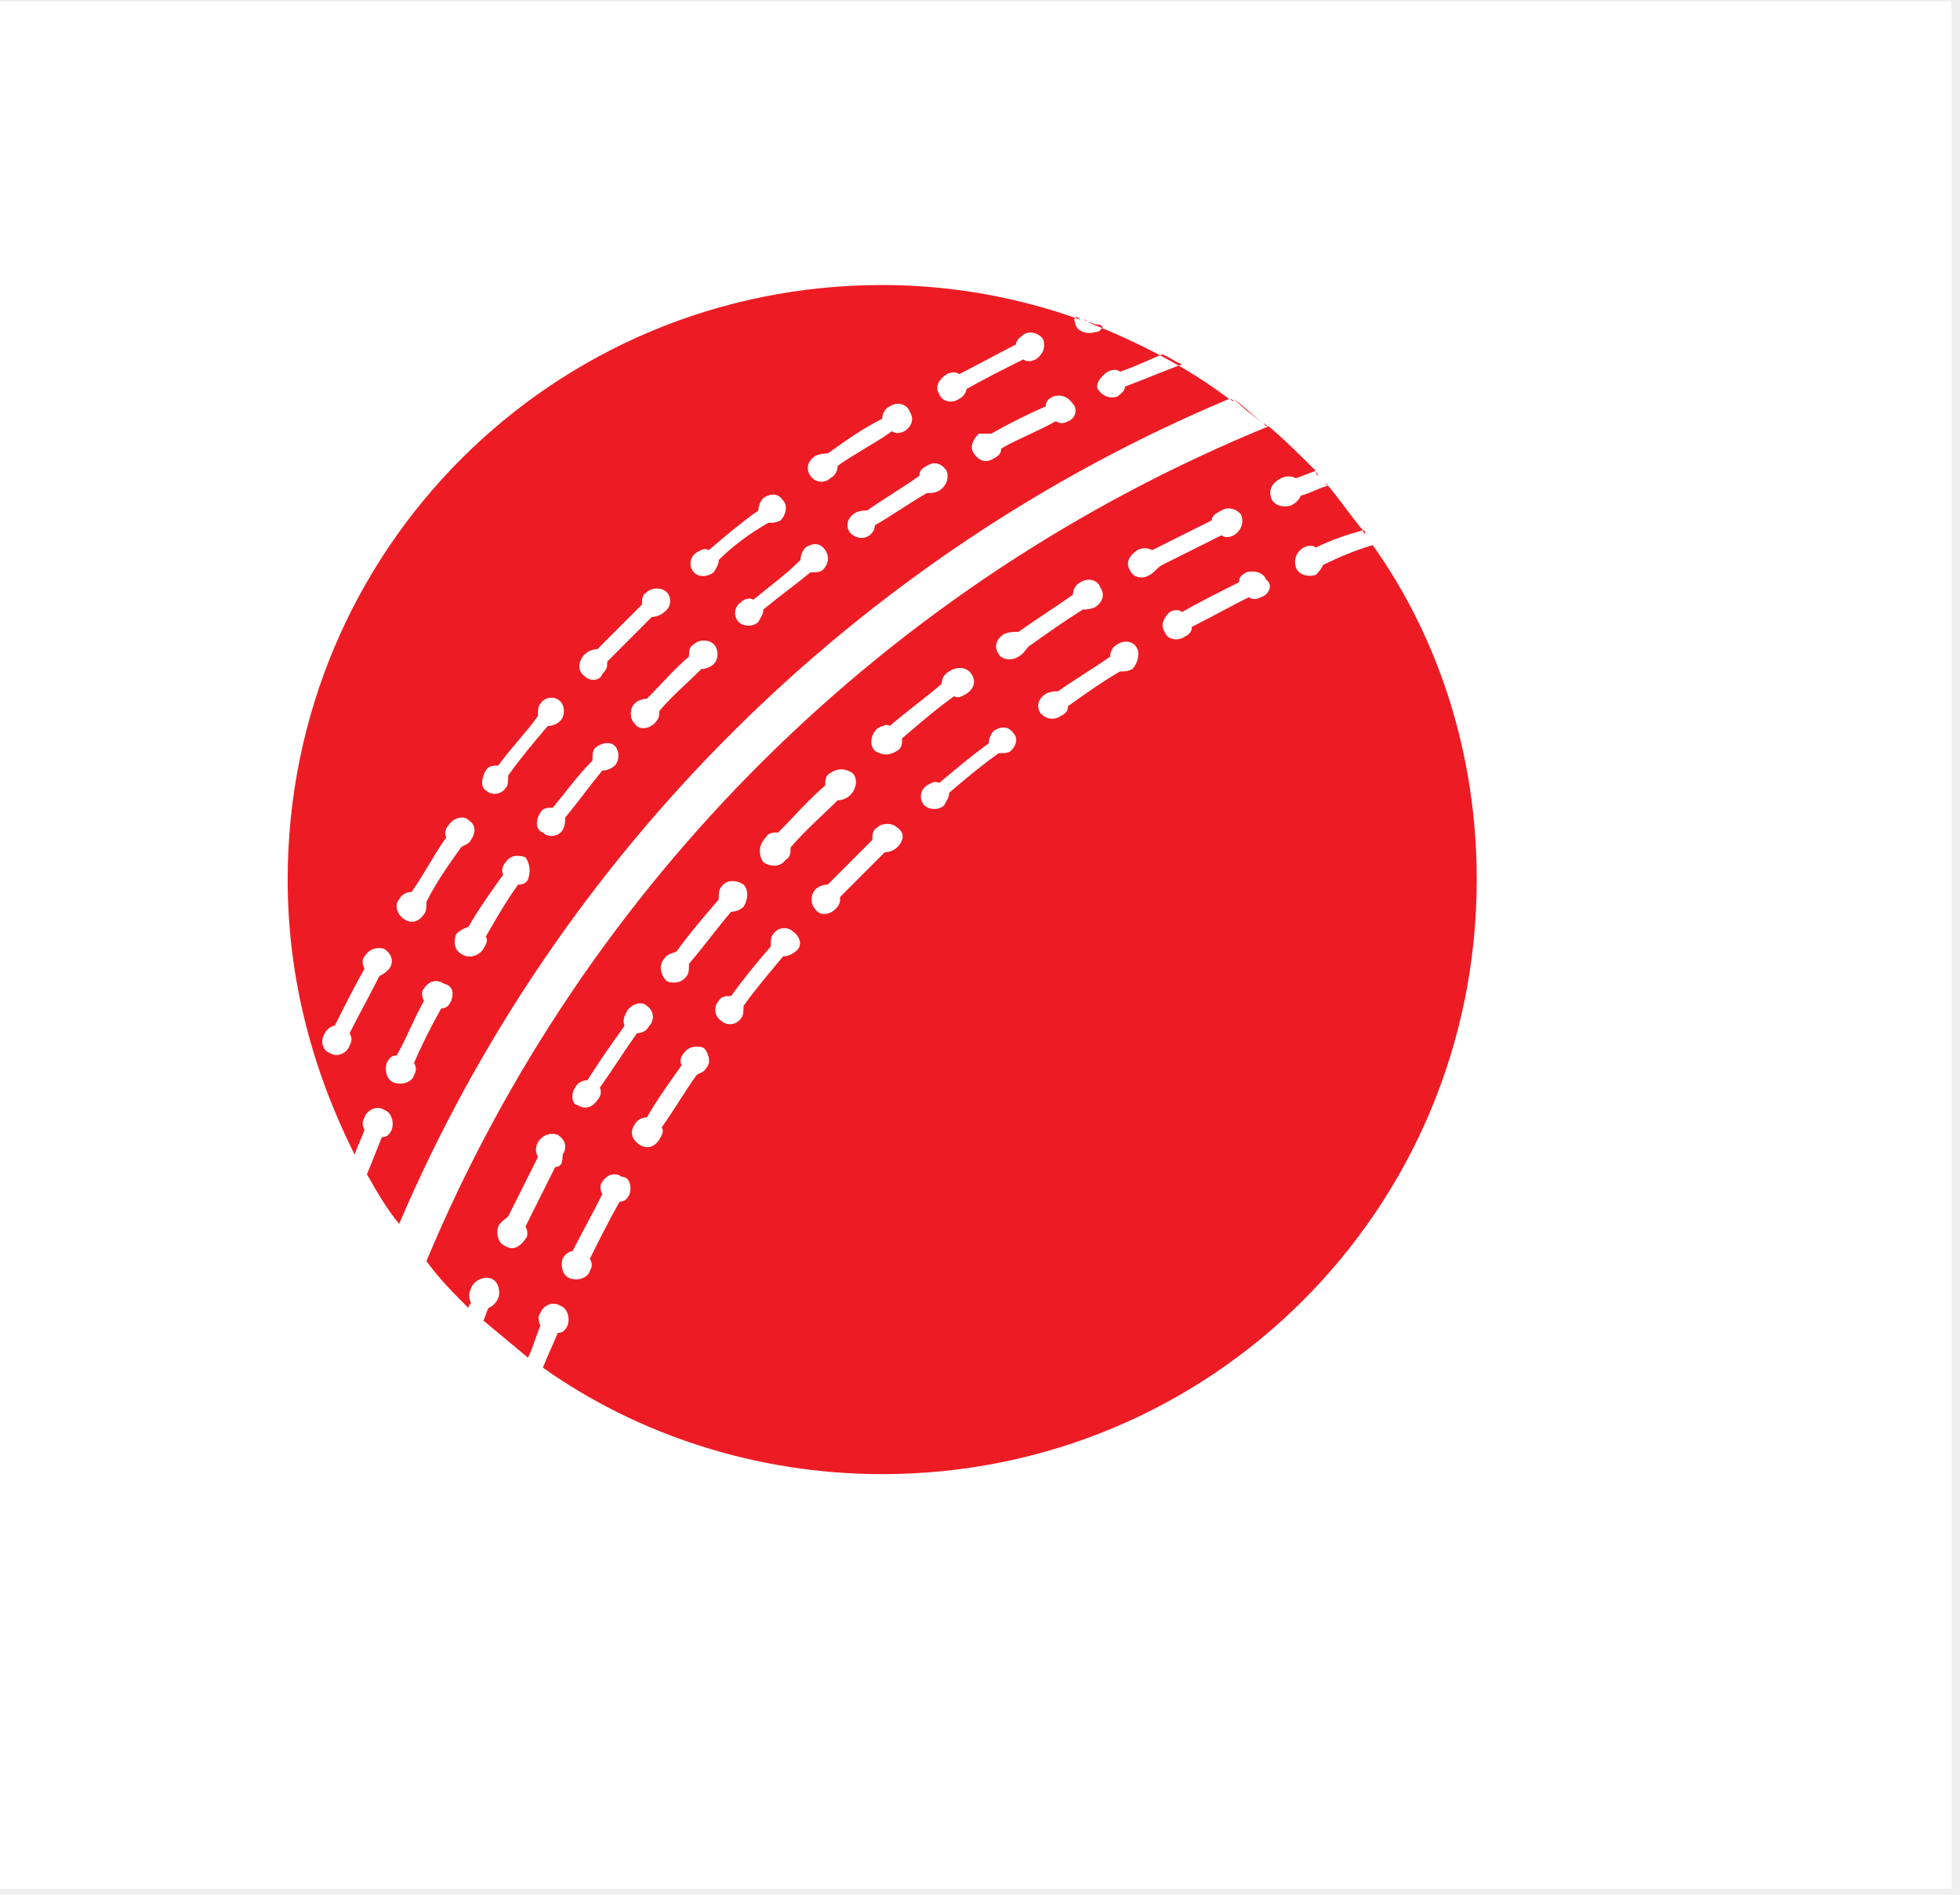
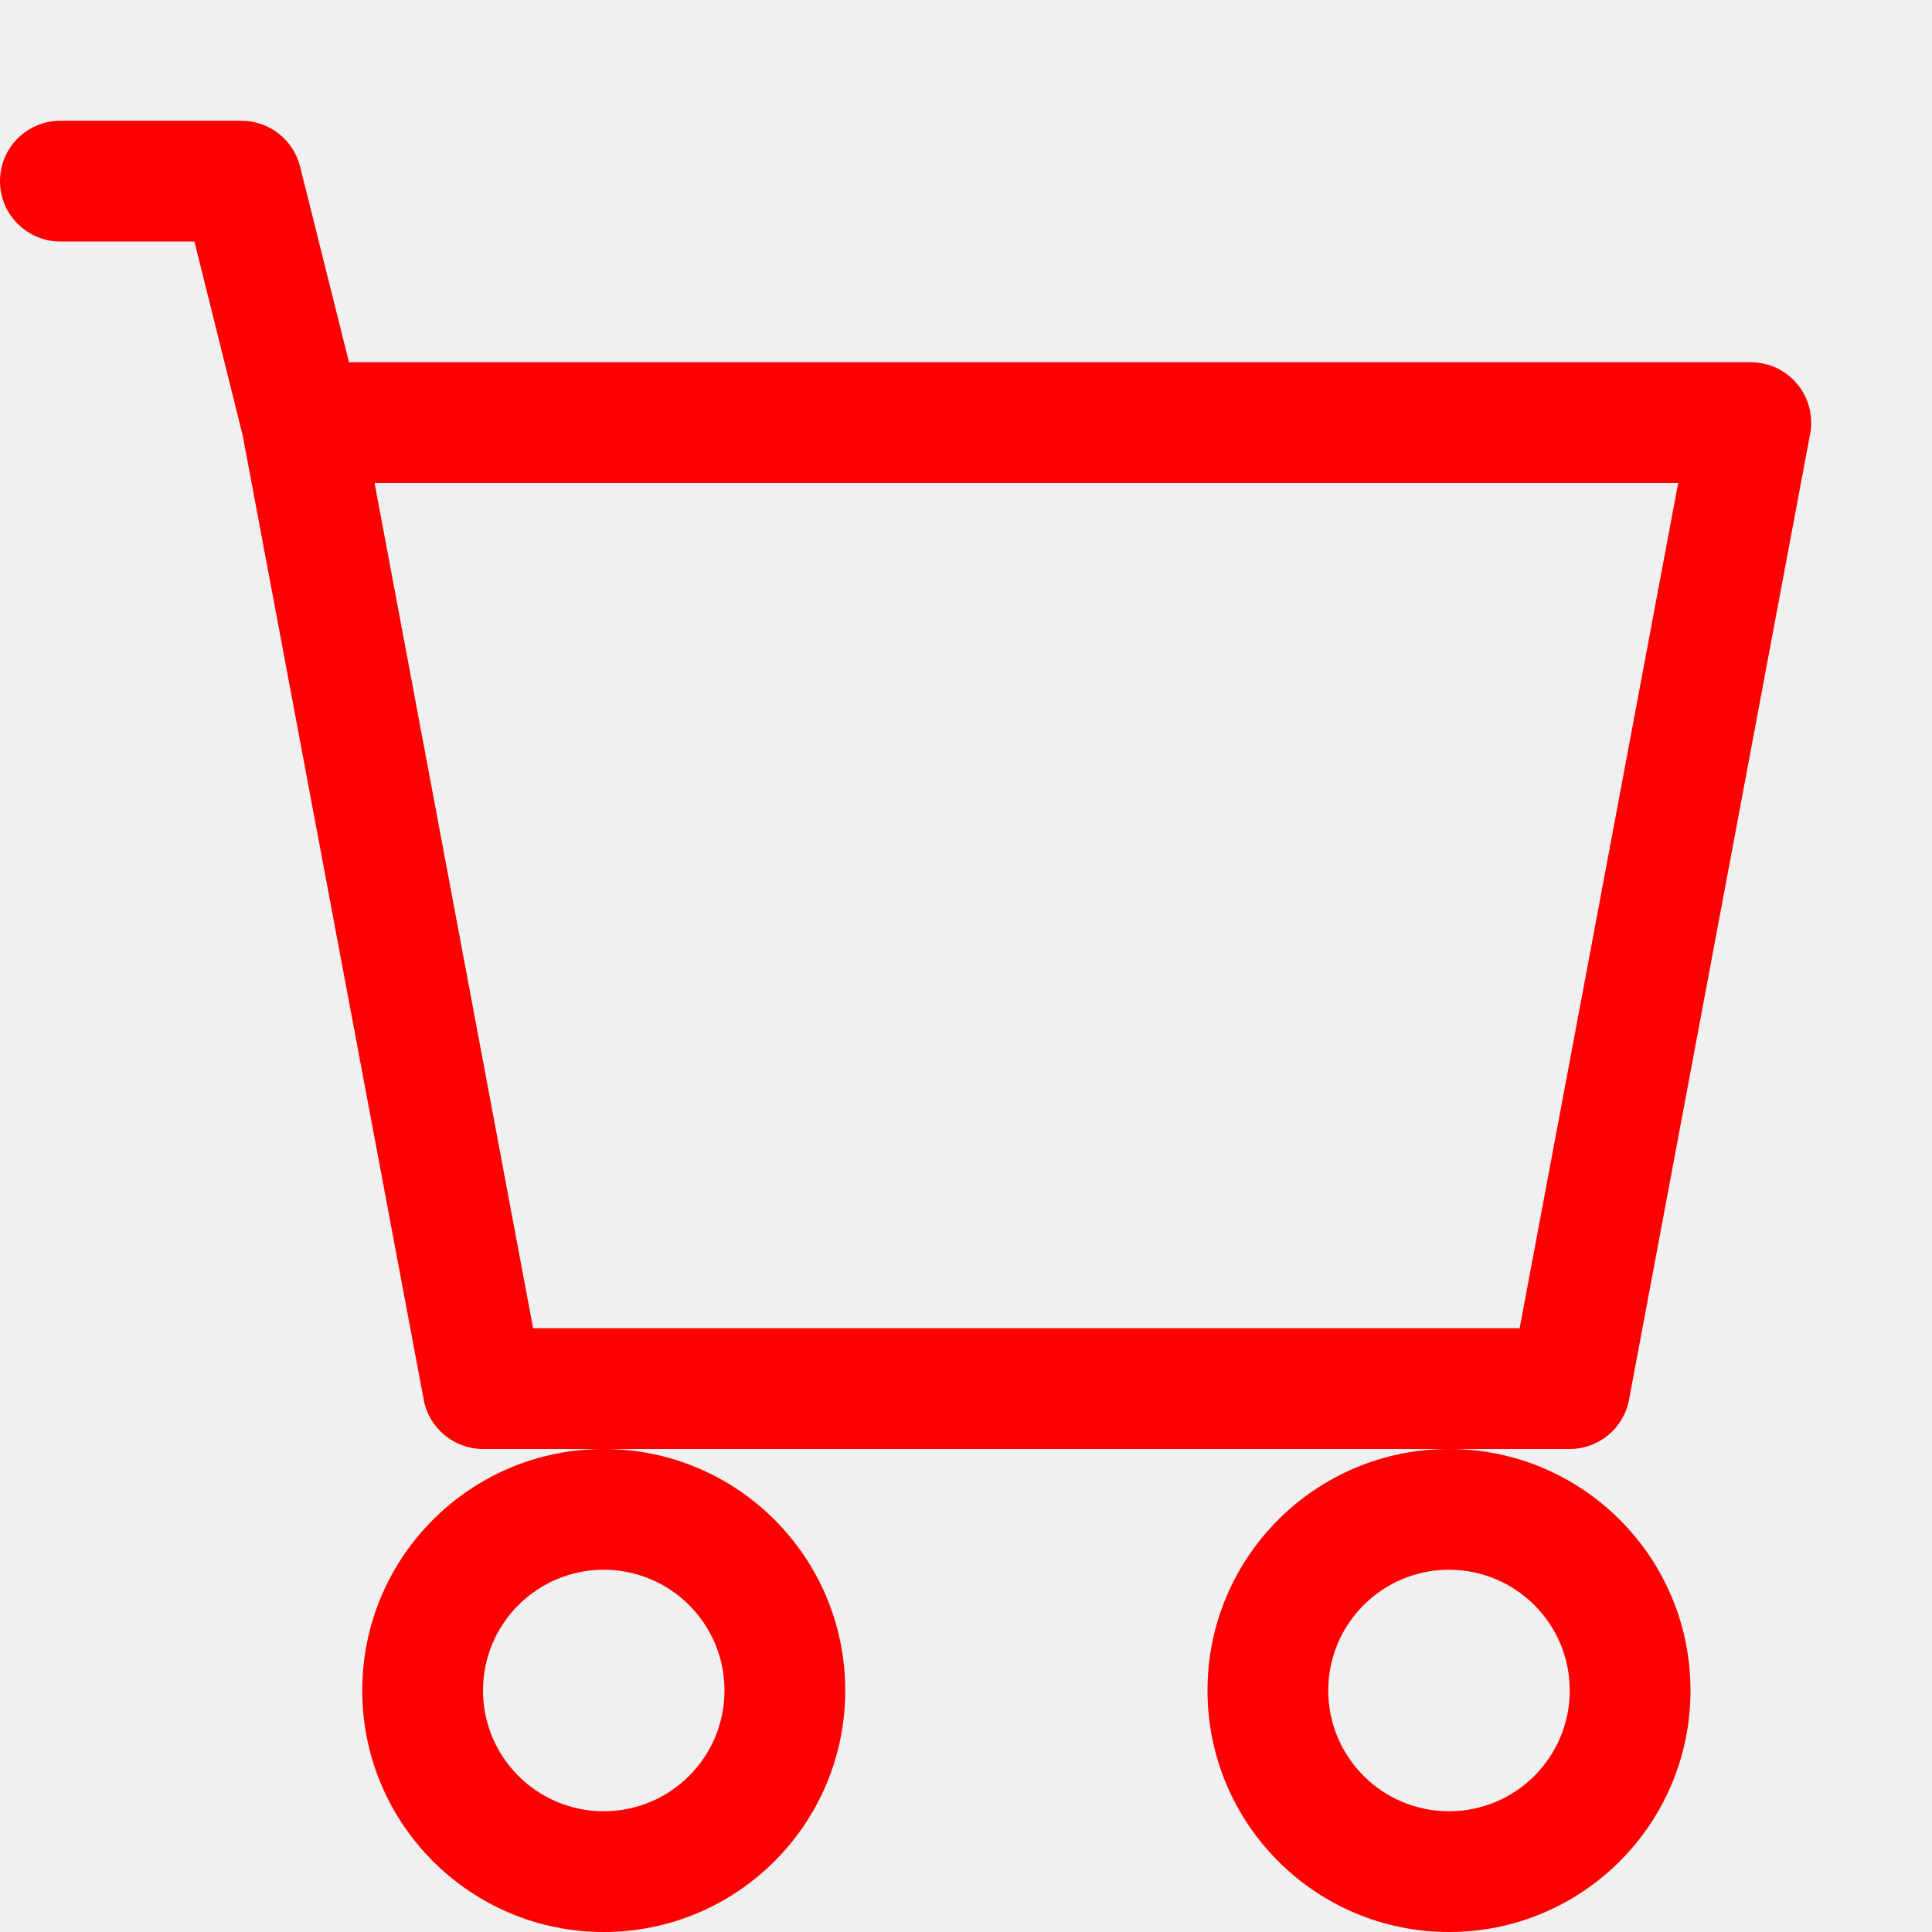
- <svg xmlns="http://www.w3.org/2000/svg" width="150" height="145" preserveAspectRatio="xMidYMid meet" version="1.0" viewBox="0 0 112.5 108.75" zoomAndPan="magnify">
-   <defs>
-     <clipPath id="8834ae05fd">
-       <path d="M 0 0.117 L 112.004 0.117 L 112.004 108.387 L 0 108.387 Z M 0 0.117" clip-rule="nonzero" />
-     </clipPath>
-     <clipPath id="45e86235ba">
-       <path d="M 24 24 L 84.762 24 L 84.762 84.609 L 24 84.609 Z M 24 24" clip-rule="nonzero" />
-     </clipPath>
-     <clipPath id="a490f600a5">
-       <path d="M 16.512 16.359 L 71 16.359 L 71 71 L 16.512 71 Z M 16.512 16.359" clip-rule="nonzero" />
-     </clipPath>
-   </defs>
-   <g clip-path="url(#8834ae05fd)">
-     <path fill="#fff" fill-opacity="1" fill-rule="nonzero" d="M 0 0.117 L 112.5 0.117 L 112.5 116.367 L 0 116.367 Z M 0 0.117" />
-     <path fill="#fff" fill-opacity="1" fill-rule="nonzero" d="M 0 0.117 L 112.5 0.117 L 112.5 108.867 L 0 108.867 Z M 0 0.117" />
-     <path fill="#fff" fill-opacity="1" fill-rule="nonzero" d="M 0 0.117 L 112.5 0.117 L 112.5 108.867 L 0 108.867 Z M 0 0.117" />
-   </g>
-   <g clip-path="url(#45e86235ba)">
-     <path fill="#ed1c24" fill-opacity="1" fill-rule="nonzero" d="M 78.793 31.289 C 77.797 31.574 76.801 32 75.949 32.426 C 75.805 32.711 75.664 32.852 75.52 32.996 C 75.094 33.137 74.527 32.996 74.383 32.566 C 74.242 32.141 74.383 31.715 74.809 31.43 C 75.094 31.289 75.379 31.289 75.52 31.43 C 76.375 31.004 77.227 30.719 78.223 30.434 C 77.512 29.582 76.941 28.73 76.23 27.875 C 75.664 28.02 75.238 28.301 74.668 28.445 C 74.527 28.73 74.383 28.871 74.098 29.012 C 73.672 29.156 73.105 29.012 72.961 28.586 C 72.82 28.16 72.961 27.734 73.531 27.449 C 73.816 27.309 74.098 27.309 74.383 27.449 C 74.809 27.309 75.094 27.164 75.52 27.023 C 74.668 26.168 73.816 25.316 72.82 24.465 C 50.922 33.422 33.574 50.625 24.477 72.379 C 25.188 73.375 26.039 74.23 26.895 75.082 C 26.895 74.941 26.895 74.941 27.035 74.797 C 26.895 74.512 26.895 74.23 27.035 73.945 C 27.176 73.52 27.746 73.234 28.172 73.375 C 28.598 73.52 28.742 74.086 28.598 74.512 C 28.457 74.797 28.316 74.941 28.031 75.082 C 27.887 75.367 27.887 75.508 27.746 75.793 C 28.598 76.504 29.453 77.215 30.305 77.926 C 30.59 77.355 30.73 76.789 31.016 76.078 C 30.875 75.793 30.875 75.508 31.016 75.367 C 31.16 74.941 31.727 74.656 32.152 74.941 C 32.582 75.082 32.723 75.652 32.582 76.078 C 32.438 76.363 32.297 76.504 32.012 76.504 C 31.727 77.215 31.441 77.785 31.16 78.496 C 36.562 82.332 43.387 84.609 50.637 84.609 C 69.551 84.609 84.762 69.395 84.762 50.484 C 84.762 43.375 82.629 36.691 78.793 31.289 Z M 43.957 48.066 C 44.098 47.781 44.383 47.781 44.668 47.781 C 45.52 46.93 46.371 45.934 47.367 45.082 C 47.367 44.797 47.367 44.512 47.652 44.371 C 48.078 44.086 48.504 44.086 48.934 44.371 C 49.215 44.652 49.215 45.223 48.789 45.648 C 48.648 45.793 48.363 45.934 48.078 45.934 C 47.227 46.785 46.23 47.641 45.379 48.637 C 45.379 48.918 45.379 49.203 45.094 49.348 C 44.809 49.773 44.238 49.773 43.812 49.488 C 43.527 49.062 43.527 48.492 43.957 48.066 Z M 38.125 55.035 C 38.27 54.75 38.551 54.75 38.836 54.605 C 39.547 53.613 40.402 52.617 41.254 51.621 C 41.254 51.336 41.254 51.051 41.395 50.91 C 41.68 50.484 42.25 50.484 42.676 50.77 C 42.961 51.051 42.961 51.621 42.676 52.047 C 42.535 52.191 42.25 52.332 41.965 52.332 C 41.113 53.328 40.402 54.324 39.547 55.316 C 39.547 55.602 39.547 55.887 39.406 56.027 C 39.121 56.457 38.551 56.457 38.27 56.312 C 37.84 55.887 37.84 55.316 38.125 55.035 Z M 33.008 62.426 C 33.148 62.145 33.434 62 33.719 62 C 34.43 60.863 35.141 59.867 35.852 58.871 C 35.707 58.59 35.852 58.305 35.992 58.02 C 36.277 57.594 36.848 57.449 37.129 57.734 C 37.559 58.02 37.559 58.59 37.273 58.871 C 37.129 59.156 36.848 59.301 36.562 59.301 C 35.852 60.293 35.141 61.434 34.43 62.426 C 34.57 62.711 34.43 62.996 34.285 63.137 C 34.004 63.566 33.574 63.707 33.148 63.422 C 32.863 63.422 32.723 62.855 33.008 62.426 Z M 31.871 66.977 C 31.301 68.113 30.73 69.254 30.164 70.391 C 30.305 70.676 30.305 70.957 30.164 71.102 C 29.879 71.527 29.453 71.812 29.027 71.527 C 28.598 71.387 28.457 70.816 28.598 70.391 C 28.742 70.105 29.027 69.965 29.168 69.82 C 29.738 68.684 30.305 67.547 30.875 66.41 C 30.73 66.125 30.73 65.84 30.875 65.555 C 31.16 65.129 31.586 64.988 32.012 65.129 C 32.438 65.414 32.582 65.84 32.297 66.266 C 32.297 66.836 32.152 66.977 31.871 66.977 Z M 36.137 68.543 C 35.992 68.824 35.852 68.969 35.566 68.969 C 34.996 69.965 34.43 71.102 33.859 72.238 C 34.004 72.523 34.004 72.664 33.859 72.949 C 33.719 73.375 33.148 73.52 32.723 73.375 C 32.297 73.234 32.152 72.664 32.297 72.238 C 32.438 71.953 32.723 71.812 32.863 71.812 C 33.434 70.676 34.004 69.68 34.57 68.543 C 34.43 68.258 34.43 67.973 34.57 67.832 C 34.855 67.402 35.281 67.262 35.707 67.547 C 36.137 67.547 36.277 68.113 36.137 68.543 Z M 40.543 61.289 C 40.402 61.574 40.117 61.574 39.973 61.715 C 39.262 62.711 38.695 63.707 37.984 64.703 C 38.125 64.988 37.984 65.129 37.84 65.414 C 37.559 65.84 37.129 65.98 36.703 65.699 C 36.277 65.414 36.137 64.988 36.418 64.559 C 36.562 64.277 36.848 64.133 37.129 64.133 C 37.699 63.137 38.41 62.145 39.121 61.148 C 38.98 60.863 39.121 60.578 39.262 60.438 C 39.547 60.012 40.117 60.012 40.402 60.152 C 40.684 60.438 40.828 61.004 40.543 61.289 Z M 45.66 54.605 C 45.52 54.75 45.234 54.891 44.949 54.891 C 44.238 55.746 43.387 56.738 42.676 57.734 C 42.676 58.02 42.676 58.305 42.535 58.445 C 42.25 58.871 41.68 58.871 41.395 58.59 C 40.969 58.305 40.969 57.734 41.254 57.449 C 41.395 57.168 41.68 57.168 41.965 57.168 C 42.676 56.172 43.387 55.316 44.238 54.324 C 44.238 54.039 44.238 53.754 44.383 53.613 C 44.668 53.184 45.234 53.184 45.52 53.469 C 45.945 53.754 46.09 54.324 45.66 54.605 Z M 51.492 48.637 C 51.348 48.777 51.066 48.918 50.781 48.918 C 49.926 49.773 49.074 50.625 48.223 51.48 C 48.223 51.762 48.223 51.906 47.938 52.191 C 47.652 52.473 47.082 52.617 46.801 52.191 C 46.516 51.906 46.516 51.336 46.801 51.051 C 46.941 50.91 47.227 50.77 47.512 50.77 C 48.363 49.914 49.215 49.062 50.07 48.207 C 50.07 47.926 50.07 47.641 50.355 47.496 C 50.637 47.215 51.207 47.215 51.492 47.496 C 51.918 47.781 51.918 48.207 51.492 48.637 Z M 51.492 43.09 C 51.066 43.375 50.637 43.375 50.211 43.09 C 49.926 42.805 49.926 42.238 50.355 41.809 C 50.637 41.668 50.922 41.527 51.066 41.668 C 52.059 40.816 53.055 40.105 54.051 39.25 C 54.051 38.965 54.191 38.684 54.477 38.539 C 54.902 38.254 55.473 38.254 55.758 38.684 C 56.043 39.109 55.898 39.535 55.473 39.82 C 55.188 39.961 55.047 40.105 54.762 39.961 C 53.766 40.672 52.77 41.527 51.777 42.379 C 51.777 42.664 51.777 42.949 51.492 43.09 Z M 58.031 43.09 C 57.891 43.23 57.605 43.23 57.32 43.23 C 56.324 43.941 55.473 44.652 54.477 45.508 C 54.477 45.793 54.336 45.934 54.191 46.219 C 53.91 46.504 53.34 46.504 53.055 46.219 C 52.77 45.934 52.77 45.363 53.199 45.082 C 53.48 44.938 53.625 44.797 53.91 44.938 C 54.762 44.227 55.758 43.375 56.754 42.664 C 56.754 42.379 56.895 42.094 57.035 41.953 C 57.465 41.668 57.891 41.668 58.176 42.094 C 58.457 42.379 58.316 42.805 58.031 43.09 Z M 58.457 37.688 C 58.031 37.973 57.465 37.828 57.32 37.543 C 57.035 37.117 57.18 36.691 57.605 36.406 C 57.891 36.266 58.176 36.266 58.457 36.266 C 59.453 35.555 60.59 34.844 61.586 34.133 C 61.586 33.848 61.73 33.562 62.012 33.422 C 62.441 33.137 63.008 33.277 63.152 33.707 C 63.434 34.133 63.293 34.559 62.867 34.844 C 62.582 34.984 62.297 34.984 62.156 34.984 C 61.02 35.695 60.023 36.406 59.027 37.117 C 58.887 37.262 58.742 37.543 58.457 37.688 Z M 65 38.398 C 64.715 38.539 64.574 38.539 64.289 38.539 C 63.293 39.109 62.297 39.82 61.301 40.531 C 61.301 40.816 61.16 40.957 60.875 41.098 C 60.449 41.383 60.023 41.242 59.738 40.957 C 59.453 40.531 59.598 40.105 60.023 39.82 C 60.309 39.676 60.59 39.676 60.734 39.676 C 61.73 38.965 62.723 38.398 63.719 37.688 C 63.719 37.402 63.863 37.117 64.145 36.977 C 64.574 36.691 65.141 36.832 65.285 37.262 C 65.426 37.543 65.285 38.113 65 38.398 Z M 65.996 32.996 C 65.566 33.277 65 33.137 64.855 32.711 C 64.574 32.285 64.855 31.855 65.285 31.574 C 65.566 31.43 65.852 31.43 66.137 31.574 C 67.273 31.004 68.41 30.434 69.551 29.867 C 69.551 29.582 69.832 29.441 70.117 29.297 C 70.543 29.012 71.113 29.297 71.254 29.582 C 71.398 30.008 71.254 30.434 70.828 30.719 C 70.543 30.863 70.262 30.863 70.117 30.719 C 68.98 31.289 67.844 31.855 66.707 32.426 C 66.422 32.566 66.277 32.852 65.996 32.996 Z M 72.395 34.273 C 72.109 34.418 71.824 34.418 71.684 34.273 C 70.543 34.844 69.551 35.41 68.41 35.98 C 68.41 36.266 68.27 36.406 67.984 36.551 C 67.559 36.832 66.988 36.691 66.848 36.266 C 66.562 35.84 66.848 35.41 67.133 35.129 C 67.418 34.984 67.699 34.984 67.844 35.129 C 68.84 34.559 69.977 33.988 71.113 33.422 C 71.113 33.137 71.254 32.996 71.539 32.852 C 71.965 32.711 72.535 32.852 72.676 33.277 C 73.105 33.562 72.82 34.133 72.395 34.273 Z M 72.395 34.273" />
-   </g>
-   <path fill="#ed1c24" fill-opacity="1" fill-rule="nonzero" d="M 78.223 30.434 C 78.223 30.578 78.363 30.578 78.363 30.719 C 78.363 30.578 78.363 30.434 78.223 30.434 Z M 78.223 30.434" />
-   <path fill="#ed1c24" fill-opacity="1" fill-rule="nonzero" d="M 72.535 24.32 C 71.965 23.895 71.398 23.324 70.828 22.898 C 71.398 23.469 71.965 23.895 72.535 24.32 Z M 72.535 24.32" />
-   <path fill="#ed1c24" fill-opacity="1" fill-rule="nonzero" d="M 62.297 18.348 C 62.156 18.348 62.156 18.348 62.156 18.348 C 62.297 18.348 62.441 18.492 62.582 18.492 C 62.441 18.492 62.297 18.348 62.297 18.348 Z M 62.297 18.348" />
-   <path fill="#ed1c24" fill-opacity="1" fill-rule="nonzero" d="M 75.664 27.309 C 75.805 27.449 75.949 27.59 76.09 27.734 C 75.949 27.59 75.805 27.449 75.664 27.309 Z M 75.664 27.309" />
-   <path fill="#ed1c24" fill-opacity="1" fill-rule="nonzero" d="M 75.52 27.023 C 75.379 27.023 75.379 27.023 75.52 27.023 C 75.52 27.164 75.664 27.164 75.664 27.309 C 75.52 27.164 75.52 27.164 75.52 27.023 Z M 75.52 27.023" />
-   <path fill="#ed1c24" fill-opacity="1" fill-rule="nonzero" d="M 76.23 27.875 C 76.23 27.875 76.09 27.734 76.09 27.734 C 76.09 27.734 76.09 27.875 76.23 27.875 Z M 76.23 27.875" />
-   <path fill="#ed1c24" fill-opacity="1" fill-rule="nonzero" d="M 72.535 24.32 C 72.676 24.32 72.676 24.465 72.82 24.465 C 72.676 24.465 72.676 24.465 72.535 24.32 Z M 72.535 24.32" />
-   <path fill="#ed1c24" fill-opacity="1" fill-rule="nonzero" d="M 70.543 22.898 C 70.688 22.898 70.688 23.043 70.828 23.043 C 70.688 22.898 70.688 22.898 70.543 22.898 Z M 70.543 22.898" />
-   <g clip-path="url(#a490f600a5)">
-     <path fill="#ed1c24" fill-opacity="1" fill-rule="nonzero" d="M 63.008 18.633 C 63.152 18.633 63.152 18.633 63.293 18.777 C 63.152 18.918 63.152 19.059 62.867 19.059 C 62.441 19.203 61.871 19.059 61.73 18.633 C 61.73 18.492 61.586 18.348 61.73 18.207 C 61.871 18.207 61.871 18.207 62.012 18.348 C 58.457 17.07 54.621 16.359 50.637 16.359 C 31.727 16.359 16.512 31.574 16.512 50.484 C 16.512 56.172 17.934 61.434 20.352 66.266 C 20.496 65.84 20.777 65.27 20.922 64.844 C 20.777 64.559 20.777 64.418 20.922 64.133 C 21.062 63.707 21.633 63.422 22.059 63.707 C 22.484 63.848 22.629 64.418 22.484 64.844 C 22.344 65.129 22.199 65.27 21.918 65.27 C 21.633 65.98 21.348 66.691 21.062 67.402 C 21.633 68.398 22.199 69.395 22.91 70.246 C 32.012 48.918 49.215 31.855 70.543 22.898 C 68.129 21.051 65.285 19.629 62.441 18.492 C 62.582 18.492 62.867 18.633 63.008 18.633 Z M 33.574 37.543 C 33.719 37.402 34.004 37.262 34.285 37.262 C 35.141 36.406 35.992 35.555 36.848 34.699 C 36.848 34.418 36.848 34.133 37.129 33.988 C 37.414 33.707 37.984 33.707 38.27 33.988 C 38.551 34.273 38.551 34.844 38.125 35.129 C 37.984 35.27 37.699 35.41 37.414 35.41 C 36.562 36.266 35.707 37.117 34.855 37.973 C 34.855 38.254 34.855 38.398 34.57 38.684 C 34.43 39.109 33.859 39.109 33.574 38.824 C 33.148 38.539 33.148 37.973 33.574 37.543 Z M 27.887 44.227 C 28.031 43.941 28.316 43.941 28.598 43.941 C 29.309 42.949 30.164 42.094 30.875 41.098 C 30.875 40.816 30.875 40.531 31.016 40.387 C 31.301 39.961 31.871 39.961 32.152 40.246 C 32.438 40.531 32.438 41.098 32.152 41.383 C 32.012 41.527 31.727 41.668 31.441 41.668 C 30.59 42.664 29.879 43.516 29.168 44.512 C 29.168 44.797 29.168 45.082 29.027 45.223 C 28.742 45.648 28.172 45.648 27.887 45.363 C 27.605 45.223 27.605 44.652 27.887 44.227 Z M 22.91 51.621 C 23.055 51.336 23.34 51.195 23.621 51.195 C 24.332 50.199 24.902 49.062 25.613 48.066 C 25.473 47.781 25.613 47.496 25.754 47.355 C 26.039 46.93 26.609 46.785 26.895 47.07 C 27.32 47.355 27.32 47.781 27.035 48.207 C 26.895 48.492 26.609 48.492 26.465 48.637 C 25.754 49.629 25.043 50.625 24.477 51.762 C 24.477 52.047 24.477 52.332 24.332 52.473 C 24.051 52.902 23.621 53.043 23.195 52.758 C 22.77 52.473 22.629 51.906 22.91 51.621 Z M 21.773 56.027 C 21.207 57.168 20.637 58.16 20.066 59.301 C 20.211 59.582 20.211 59.727 20.066 60.012 C 19.926 60.438 19.355 60.723 18.93 60.438 C 18.504 60.293 18.363 59.727 18.645 59.301 C 18.789 59.016 19.074 58.871 19.215 58.871 C 19.785 57.734 20.352 56.598 20.922 55.602 C 20.777 55.316 20.777 55.035 20.922 54.891 C 21.207 54.465 21.633 54.324 22.059 54.465 C 22.484 54.75 22.629 55.176 22.344 55.602 C 22.199 55.746 22.059 55.887 21.773 56.027 Z M 25.898 57.449 C 25.754 57.734 25.613 57.879 25.328 57.879 C 24.762 58.871 24.191 60.012 23.766 61.004 C 23.906 61.289 23.906 61.434 23.766 61.715 C 23.621 62.145 23.055 62.285 22.629 62.145 C 22.199 62 22.059 61.434 22.199 61.004 C 22.344 60.723 22.484 60.578 22.77 60.578 C 23.34 59.582 23.766 58.445 24.332 57.449 C 24.191 57.168 24.191 56.883 24.332 56.738 C 24.617 56.312 25.043 56.172 25.473 56.457 C 26.039 56.598 26.039 57.023 25.898 57.449 Z M 30.305 50.484 C 30.164 50.77 29.879 50.77 29.738 50.77 C 29.027 51.762 28.457 52.758 27.887 53.754 C 28.031 54.039 27.887 54.18 27.746 54.465 C 27.461 54.891 26.895 55.035 26.465 54.75 C 26.039 54.465 26.039 54.039 26.184 53.613 C 26.465 53.328 26.609 53.328 26.895 53.184 C 27.461 52.191 28.172 51.195 28.883 50.199 C 28.742 49.914 28.883 49.629 29.027 49.488 C 29.309 49.062 29.738 49.062 30.164 49.203 C 30.449 49.629 30.449 50.059 30.305 50.484 Z M 35.281 43.941 C 35.141 44.086 34.855 44.227 34.57 44.227 C 33.859 45.082 33.148 46.074 32.438 46.93 C 32.438 47.215 32.438 47.355 32.297 47.641 C 32.012 48.066 31.441 48.066 31.16 47.781 C 30.73 47.641 30.73 47.07 31.016 46.645 C 31.16 46.359 31.441 46.359 31.727 46.359 C 32.438 45.508 33.148 44.512 34.004 43.66 C 34.004 43.375 34.004 43.09 34.145 42.949 C 34.43 42.664 34.996 42.52 35.281 42.805 C 35.566 43.09 35.566 43.66 35.281 43.941 Z M 40.969 38.113 C 40.828 38.254 40.543 38.398 40.258 38.398 C 39.406 39.25 38.551 39.961 37.84 40.816 C 37.84 41.098 37.84 41.242 37.559 41.527 C 37.273 41.809 36.703 41.953 36.418 41.527 C 36.137 41.242 36.137 40.672 36.418 40.387 C 36.562 40.246 36.848 40.105 37.129 40.105 C 37.984 39.25 38.695 38.398 39.547 37.688 C 39.547 37.402 39.547 37.117 39.832 36.977 C 40.117 36.691 40.684 36.691 40.969 36.977 C 41.254 37.262 41.254 37.828 40.969 38.113 Z M 41.254 32.141 C 41.254 32.426 41.113 32.566 40.969 32.852 C 40.543 33.137 40.117 33.137 39.832 32.852 C 39.547 32.566 39.547 32 39.973 31.715 C 40.258 31.574 40.402 31.43 40.684 31.574 C 41.68 30.719 42.535 30.008 43.527 29.297 C 43.527 29.012 43.672 28.73 43.812 28.586 C 44.238 28.301 44.668 28.301 44.949 28.73 C 45.234 29.012 45.094 29.582 44.809 29.867 C 44.523 30.008 44.383 30.008 44.098 30.008 C 43.102 30.578 42.105 31.289 41.254 32.141 Z M 47.227 32.711 C 47.082 32.852 46.801 32.852 46.516 32.852 C 45.66 33.562 44.668 34.273 43.812 34.984 C 43.812 35.27 43.672 35.41 43.527 35.695 C 43.246 35.98 42.676 35.98 42.391 35.695 C 42.105 35.41 42.105 34.844 42.535 34.559 C 42.676 34.418 42.961 34.273 43.246 34.418 C 44.098 33.707 45.094 32.996 45.945 32.141 C 45.945 31.855 46.09 31.574 46.23 31.43 C 46.656 31.145 47.082 31.145 47.367 31.574 C 47.652 32 47.512 32.426 47.227 32.711 Z M 47.652 27.449 C 47.367 27.734 46.801 27.734 46.516 27.309 C 46.23 26.879 46.371 26.453 46.801 26.168 C 47.082 26.027 47.367 26.027 47.512 26.027 C 48.504 25.316 49.5 24.605 50.637 24.035 C 50.637 23.754 50.781 23.469 51.066 23.324 C 51.492 23.043 52.059 23.184 52.203 23.609 C 52.488 24.035 52.344 24.465 51.918 24.746 C 51.633 24.891 51.348 24.891 51.207 24.746 C 50.211 25.457 49.074 26.027 48.078 26.738 C 48.078 27.023 47.938 27.309 47.652 27.449 Z M 53.91 28.16 C 53.625 28.301 53.48 28.301 53.199 28.301 C 52.203 28.871 51.207 29.582 50.211 30.152 C 50.211 30.434 50.07 30.578 49.926 30.719 C 49.5 31.004 49.074 30.863 48.789 30.578 C 48.504 30.152 48.648 29.723 49.074 29.441 C 49.359 29.297 49.645 29.297 49.785 29.297 C 50.781 28.586 51.777 28.02 52.77 27.309 C 52.77 27.023 52.914 26.879 53.199 26.738 C 53.625 26.453 54.051 26.598 54.336 27.023 C 54.477 27.449 54.336 27.875 53.91 28.16 Z M 55.047 22.898 C 54.621 23.184 54.051 23.043 53.91 22.613 C 53.625 22.188 53.91 21.762 54.336 21.477 C 54.621 21.336 54.902 21.336 55.047 21.477 C 56.184 20.91 57.18 20.34 58.316 19.77 C 58.316 19.488 58.602 19.344 58.742 19.203 C 59.168 18.918 59.738 19.203 59.879 19.488 C 60.023 19.914 59.879 20.34 59.453 20.625 C 59.168 20.766 58.887 20.766 58.742 20.625 C 57.605 21.191 56.469 21.762 55.473 22.332 C 55.473 22.473 55.332 22.758 55.047 22.898 Z M 61.301 24.18 C 61.02 24.32 60.875 24.32 60.59 24.18 C 59.598 24.746 58.457 25.176 57.465 25.742 C 57.465 26.027 57.32 26.168 57.035 26.312 C 56.609 26.598 56.184 26.453 55.898 26.027 C 55.613 25.602 55.898 25.176 56.184 24.891 C 56.469 24.891 56.754 24.891 56.895 24.891 C 57.891 24.32 59.027 23.754 60.023 23.324 C 60.023 23.043 60.164 22.898 60.449 22.758 C 60.875 22.613 61.301 22.758 61.586 23.184 C 61.871 23.469 61.73 24.035 61.301 24.18 Z M 63.578 21.336 C 63.863 21.191 64.145 21.191 64.289 21.336 C 65.141 21.051 65.996 20.625 66.707 20.34 C 67.133 20.48 67.418 20.766 67.844 20.91 C 66.707 21.336 65.711 21.762 64.574 22.188 C 64.574 22.473 64.289 22.613 64.145 22.758 C 63.719 22.898 63.293 22.758 63.008 22.332 C 62.867 22.047 63.152 21.621 63.578 21.336 Z M 63.578 21.336" />
-   </g>
+ <svg xmlns="http://www.w3.org/2000/svg" style="color: red" width="16" height="16" fill="currentColor" class="bi bi-cart" viewBox="0 0 16 16">
+   <path d="M0 1.5A.5.5 0 0 1 .5 1H2a.5.5 0 0 1 .485.379L2.89 3H14.5a.5.5 0 0 1 .491.592l-1.5 8A.5.5 0 0 1 13 12H4a.5.5 0 0 1-.491-.408L2.01 3.607 1.61 2H.5a.5.5 0 0 1-.5-.5zM3.102 4l1.313 7h8.17l1.313-7H3.102zM5 12a2 2 0 1 0 0 4 2 2 0 0 0 0-4zm7 0a2 2 0 1 0 0 4 2 2 0 0 0 0-4zm-7 1a1 1 0 1 1 0 2 1 1 0 0 1 0-2zm7 0a1 1 0 1 1 0 2 1 1 0 0 1 0-2z" fill="red" />
</svg>
